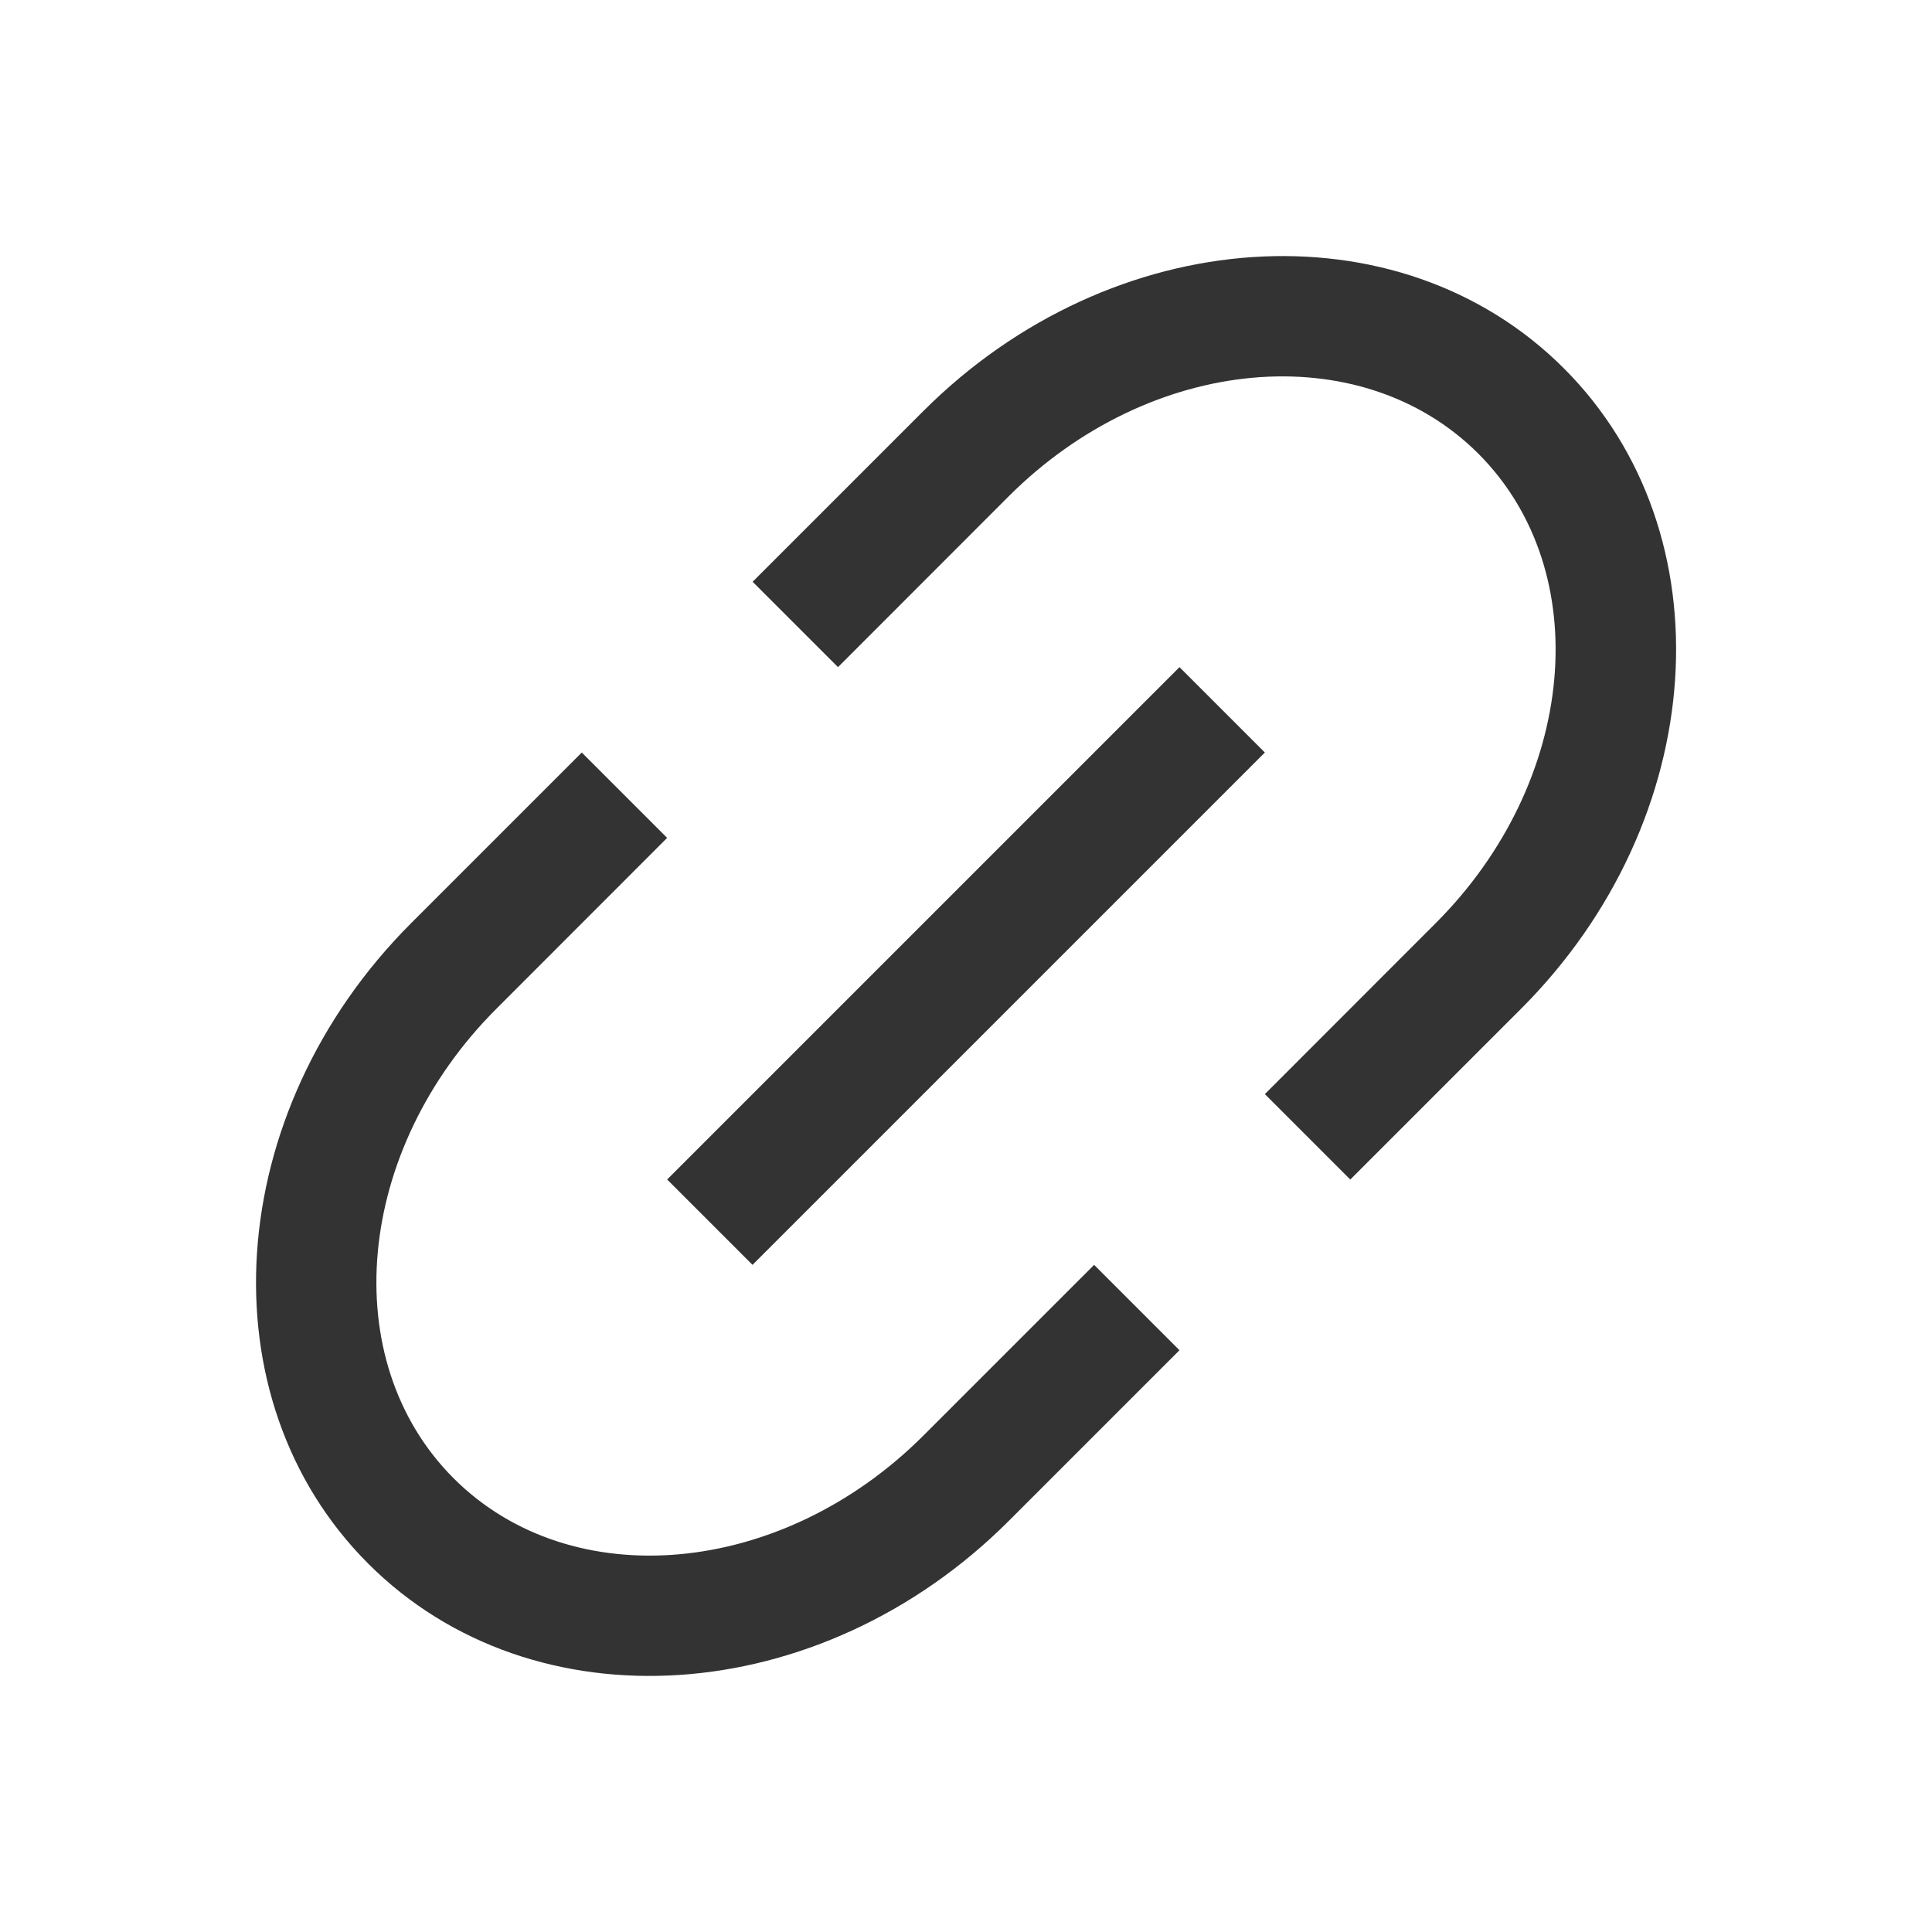
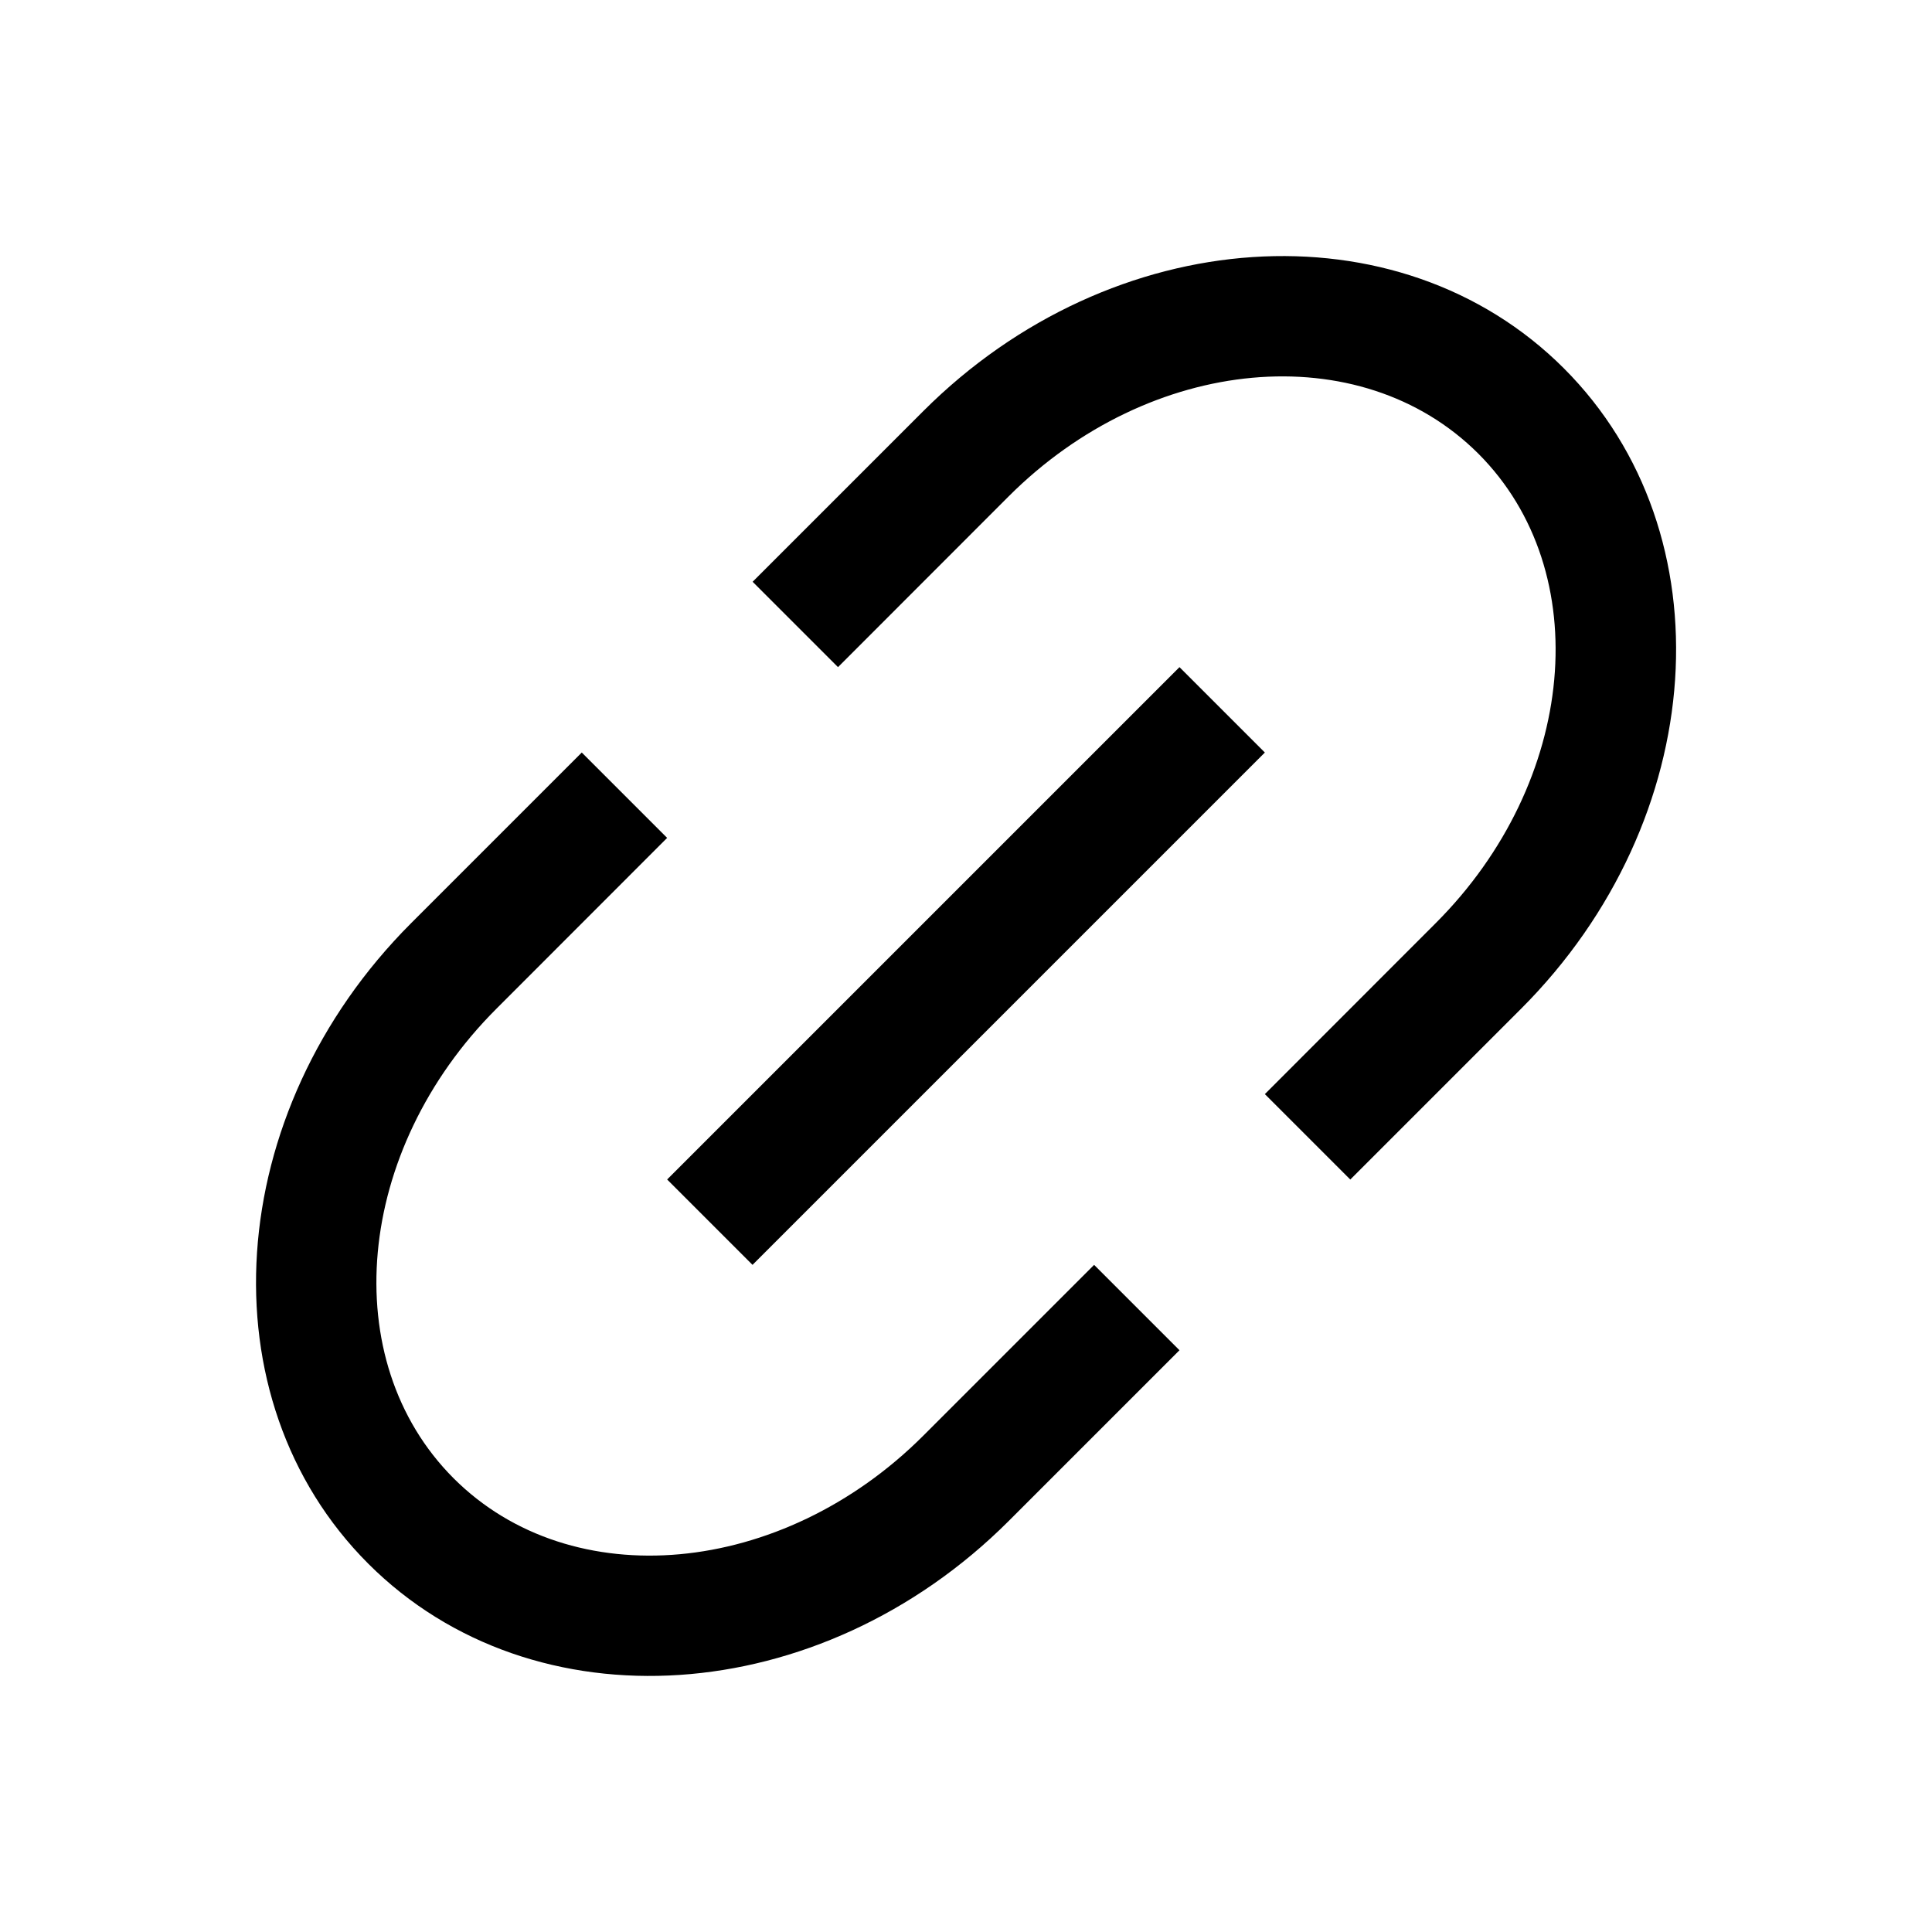
<svg xmlns="http://www.w3.org/2000/svg" class="icon" width="200" height="200" viewBox="0 0 1024 1024">
-   <path fill="#333" d="M715.648 625.152L670.4 579.904l90.496-90.56c75.008-74.944 85.12-186.368 22.656-248.896-62.528-62.464-173.952-52.352-248.96 22.656L444.16 353.6l-45.248-45.248 90.496-90.496c100.032-99.968 251.968-110.08 339.456-22.656 87.488 87.488 77.312 239.424-22.656 339.456l-90.496 90.496zm-90.496 90.496l-90.496 90.496C434.624 906.112 282.688 916.224 195.2 828.8c-87.488-87.488-77.312-239.424 22.656-339.456l90.496-90.496 45.248 45.248-90.496 90.56c-75.008 74.944-85.12 186.368-22.656 248.896 62.528 62.464 173.952 52.352 248.96-22.656l90.496-90.496 45.248 45.248zm0-362.048l45.248 45.248L398.848 670.4 353.6 625.152 625.152 353.6z" />
+   <path fill="currentColor" d="M715.648 625.152L670.4 579.904l90.496-90.56c75.008-74.944 85.12-186.368 22.656-248.896-62.528-62.464-173.952-52.352-248.96 22.656L444.16 353.6l-45.248-45.248 90.496-90.496c100.032-99.968 251.968-110.08 339.456-22.656 87.488 87.488 77.312 239.424-22.656 339.456l-90.496 90.496zm-90.496 90.496l-90.496 90.496C434.624 906.112 282.688 916.224 195.2 828.8c-87.488-87.488-77.312-239.424 22.656-339.456l90.496-90.496 45.248 45.248-90.496 90.56c-75.008 74.944-85.12 186.368-22.656 248.896 62.528 62.464 173.952 52.352 248.96-22.656l90.496-90.496 45.248 45.248zm0-362.048l45.248 45.248L398.848 670.4 353.6 625.152 625.152 353.6z" />
</svg>
